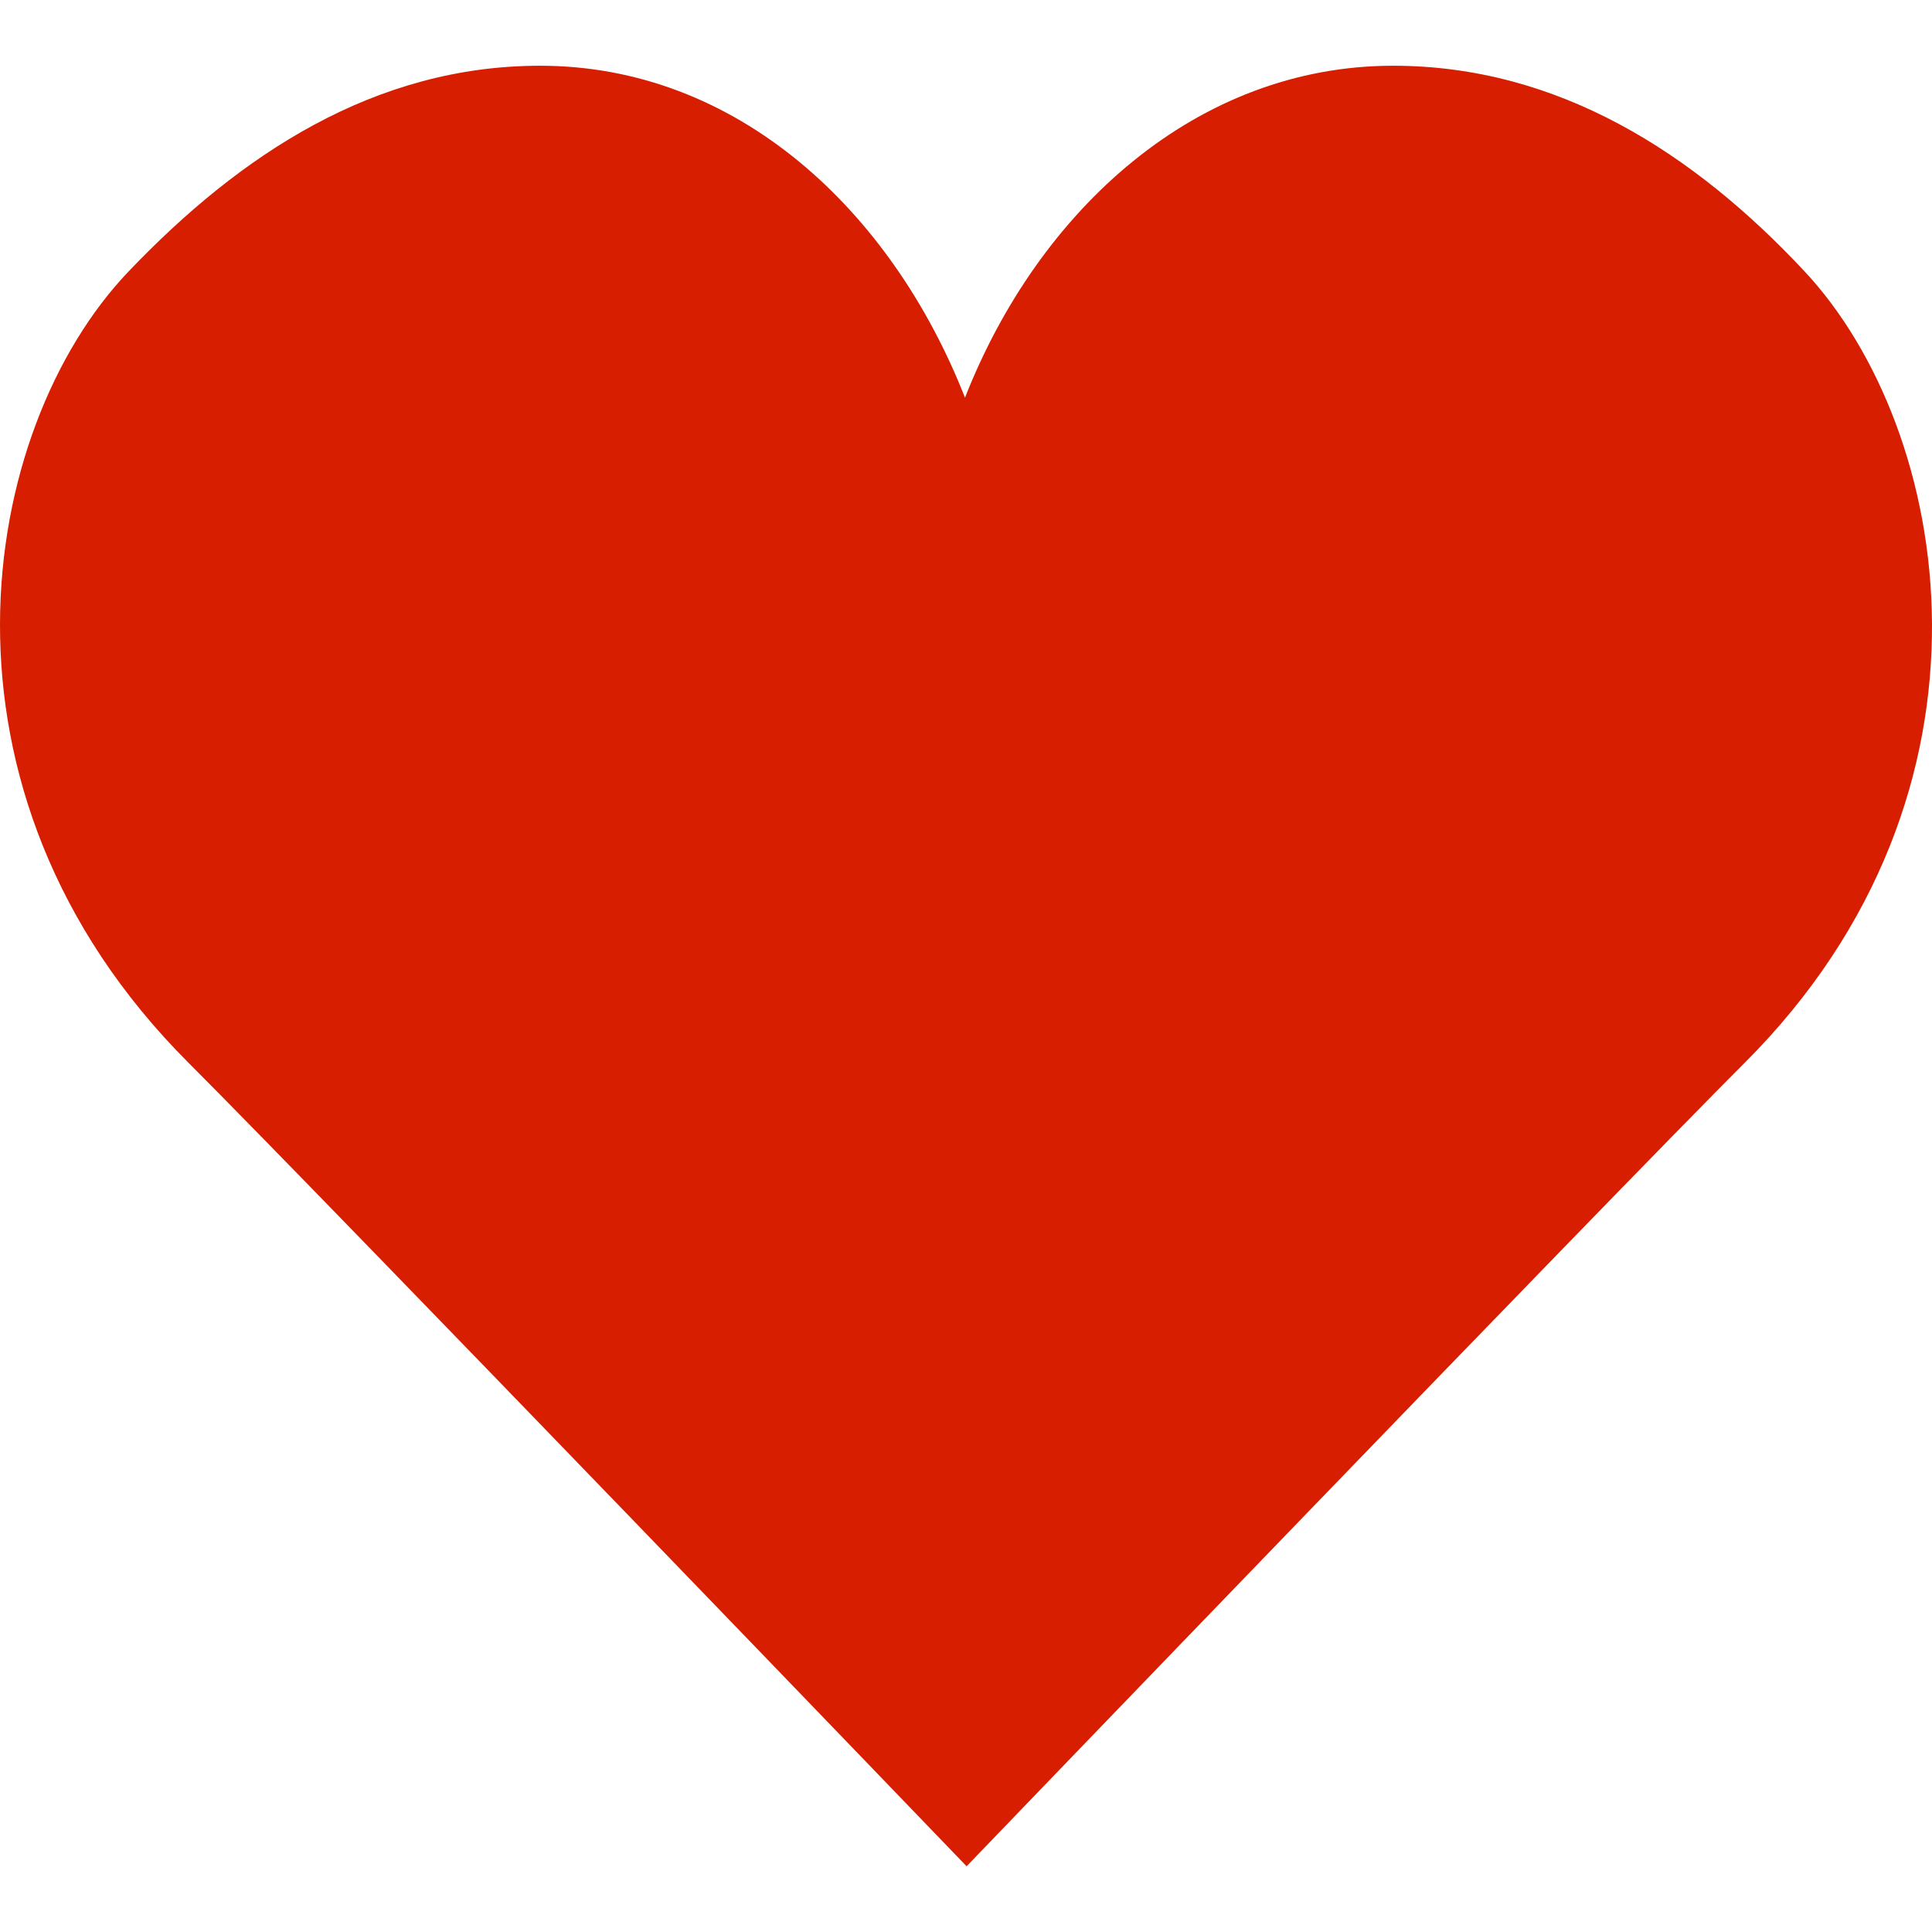
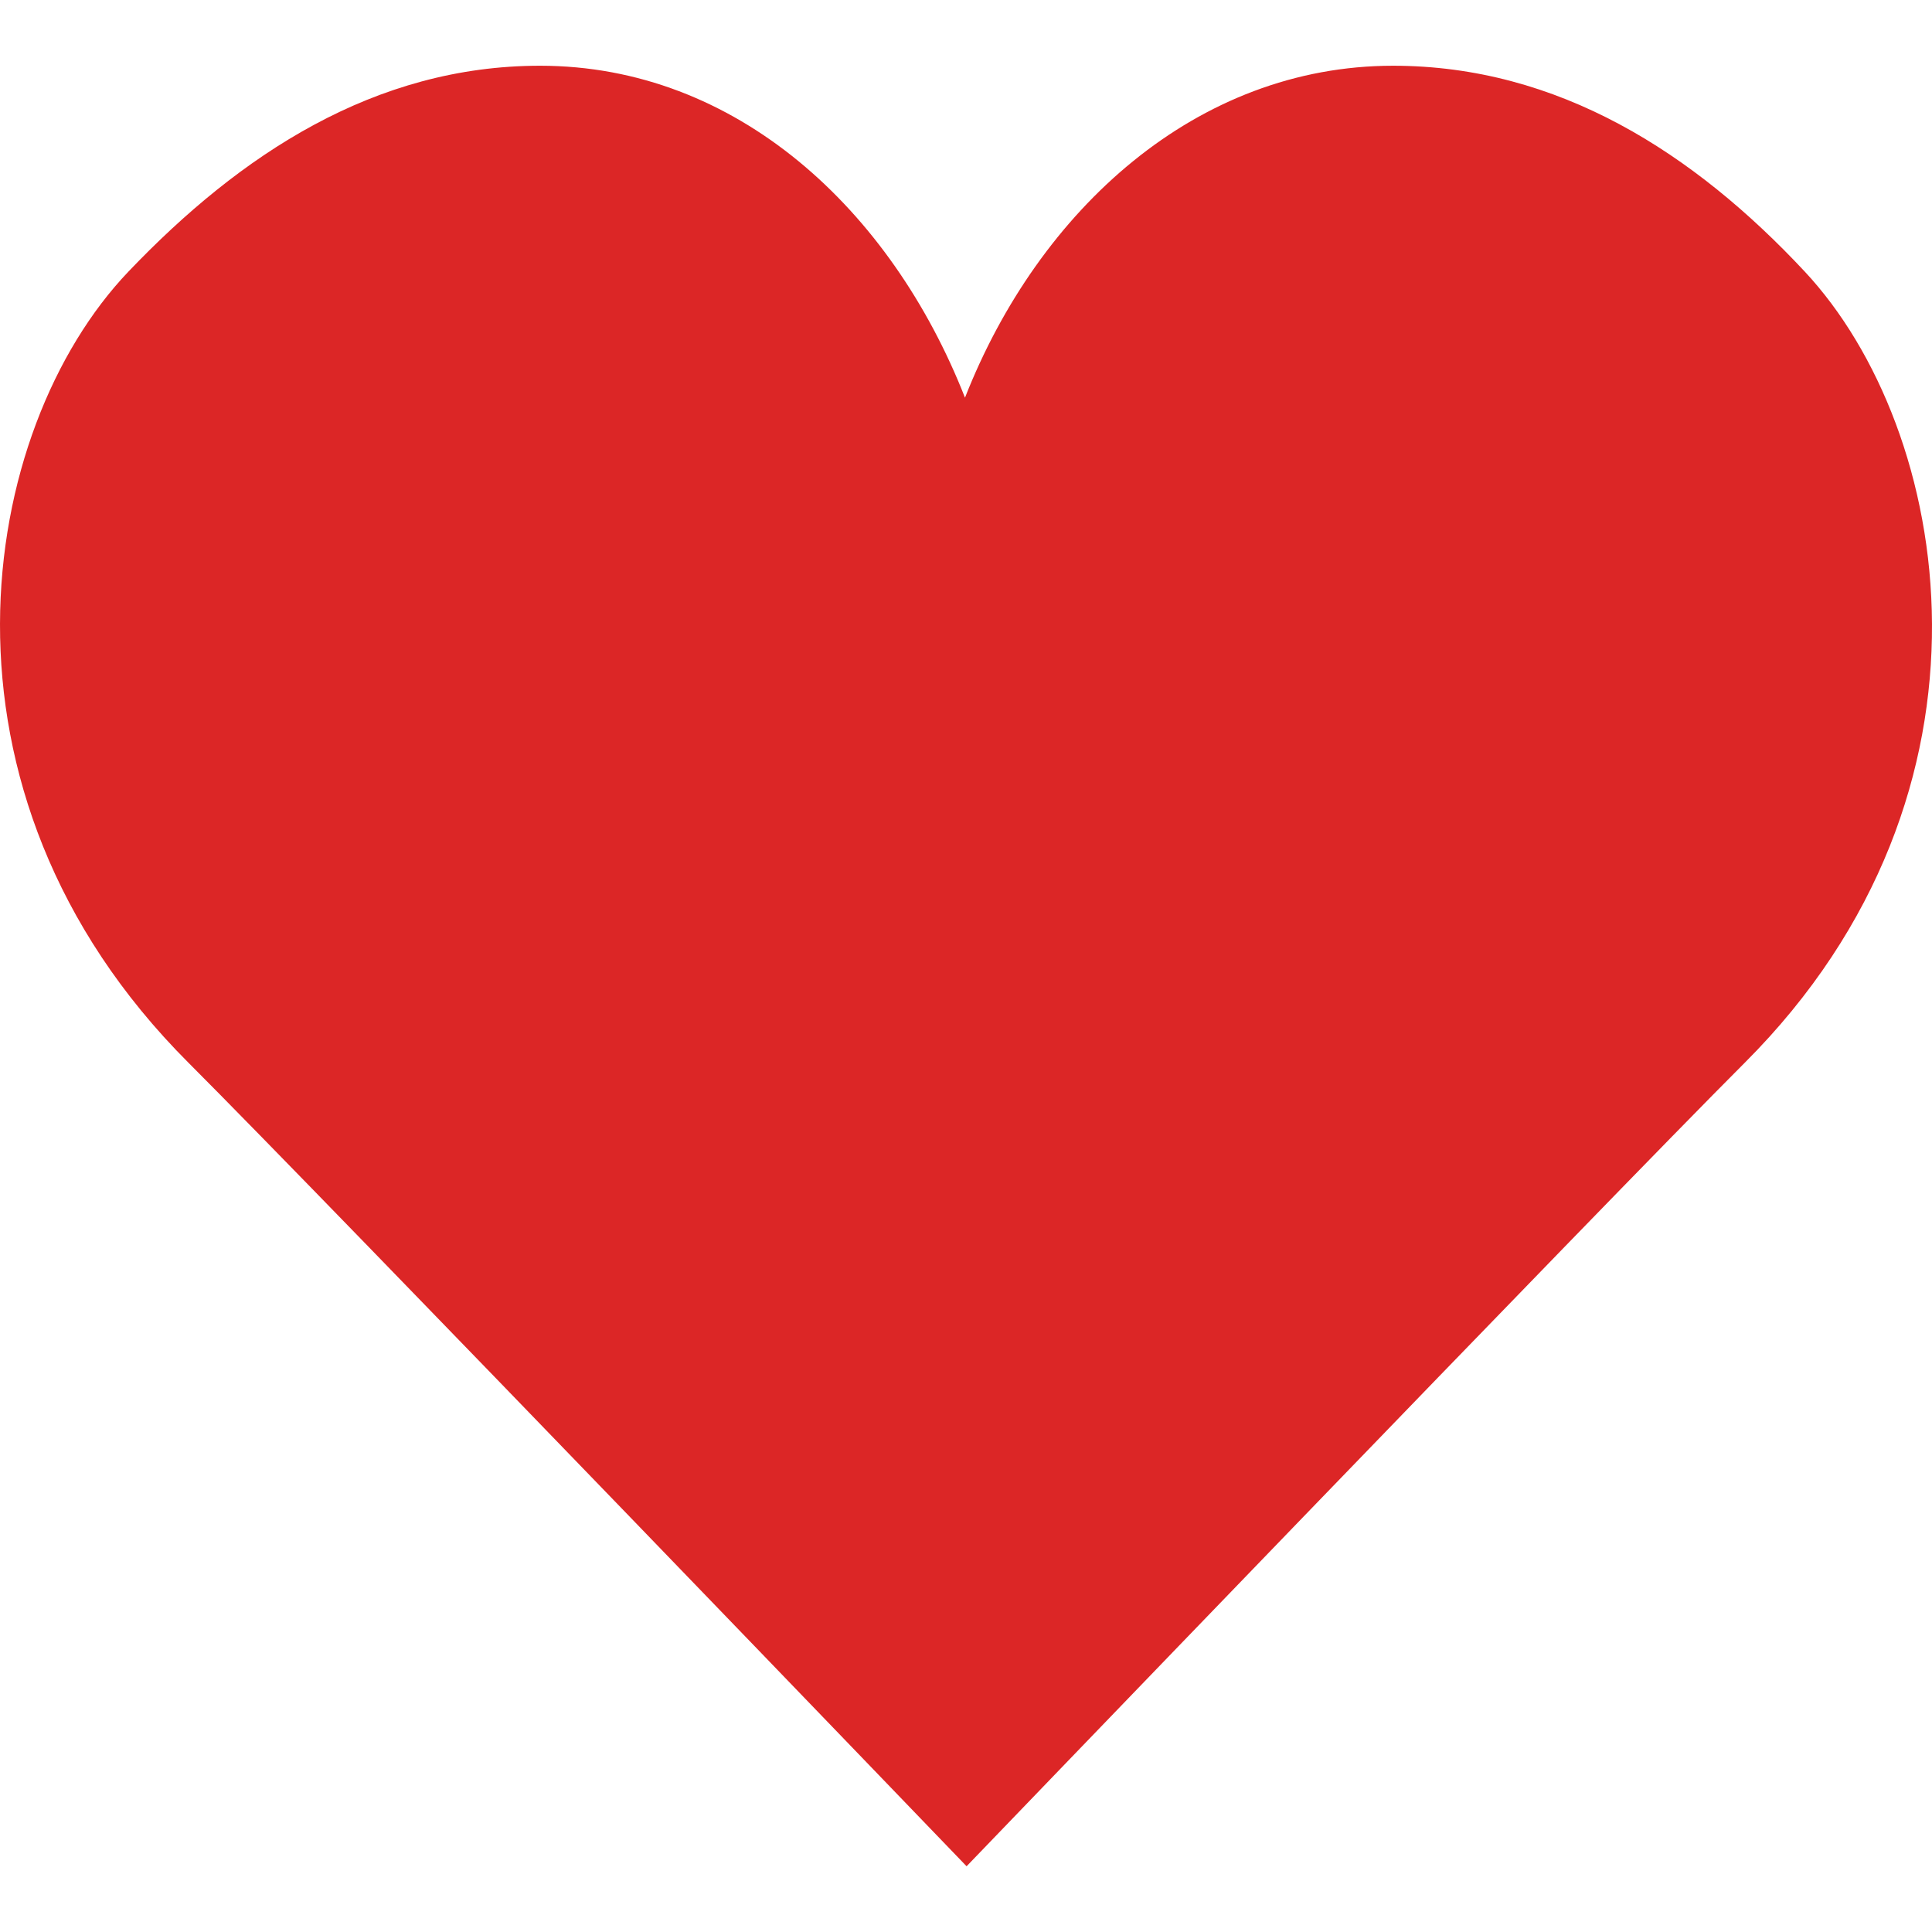
<svg xmlns="http://www.w3.org/2000/svg" height="800px" width="800px" version="1.1" id="Layer_1" viewBox="0 0 510.977 510.977" xml:space="preserve">
  <g>
-     <path style="fill:#D71E00;" d="M255.22,105.177c19.535-49.77,61.325-87.79,113.231-87.79c43.705,0,79.625,23.111,108.871,54.44   c38.859,41.622,56.17,137.216-15.863,209.24c-36.546,36.546-205.815,212.524-205.815,212.524S86.384,317.613,49.838,281.066   c-72.033-72.024-55.578-167.618-15.863-209.24c29.581-31.002,65.165-54.44,108.871-54.44   C194.751,17.386,235.685,55.407,255.22,105.177" />
+     <path style="fill:#DC2626;" d="M255.22,105.177c19.535-49.77,61.325-87.79,113.231-87.79c43.705,0,79.625,23.111,108.871,54.44   c38.859,41.622,56.17,137.216-15.863,209.24c-36.546,36.546-205.815,212.524-205.815,212.524S86.384,317.613,49.838,281.066   c-72.033-72.024-55.578-167.618-15.863-209.24c29.581-31.002,65.165-54.44,108.871-54.44   C194.751,17.386,235.685,55.407,255.22,105.177" />
  </g>
</svg>
